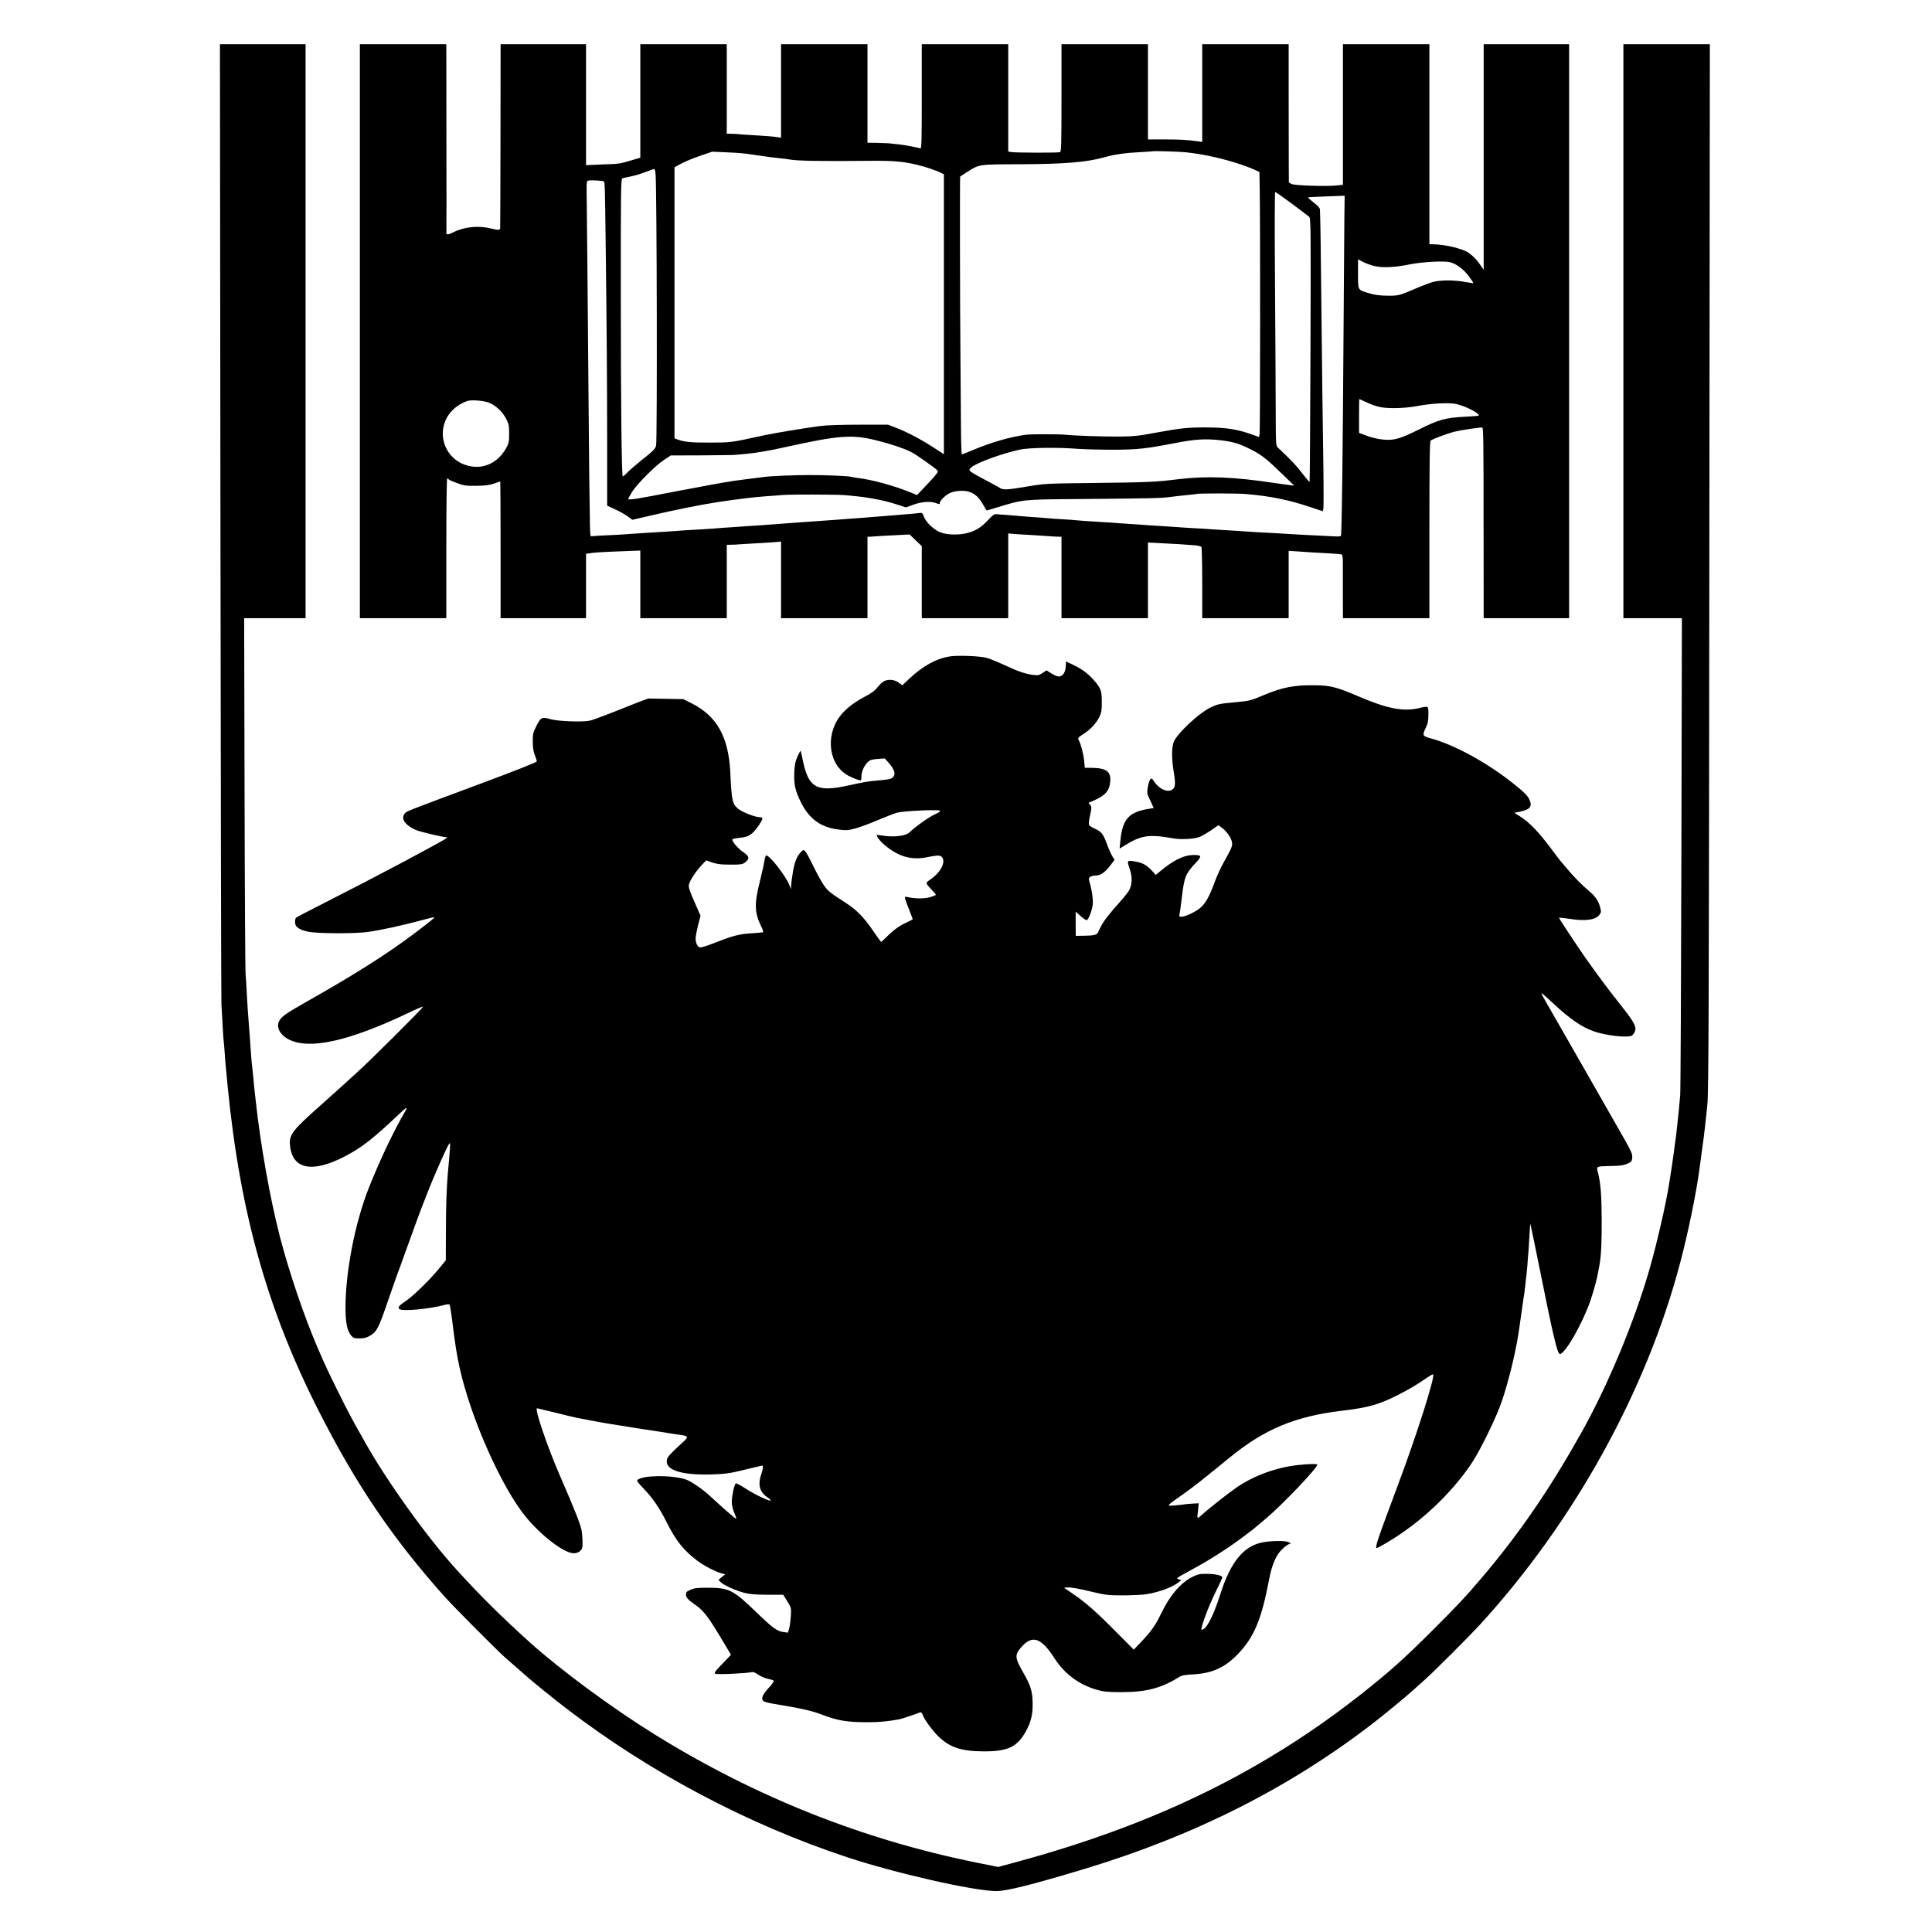
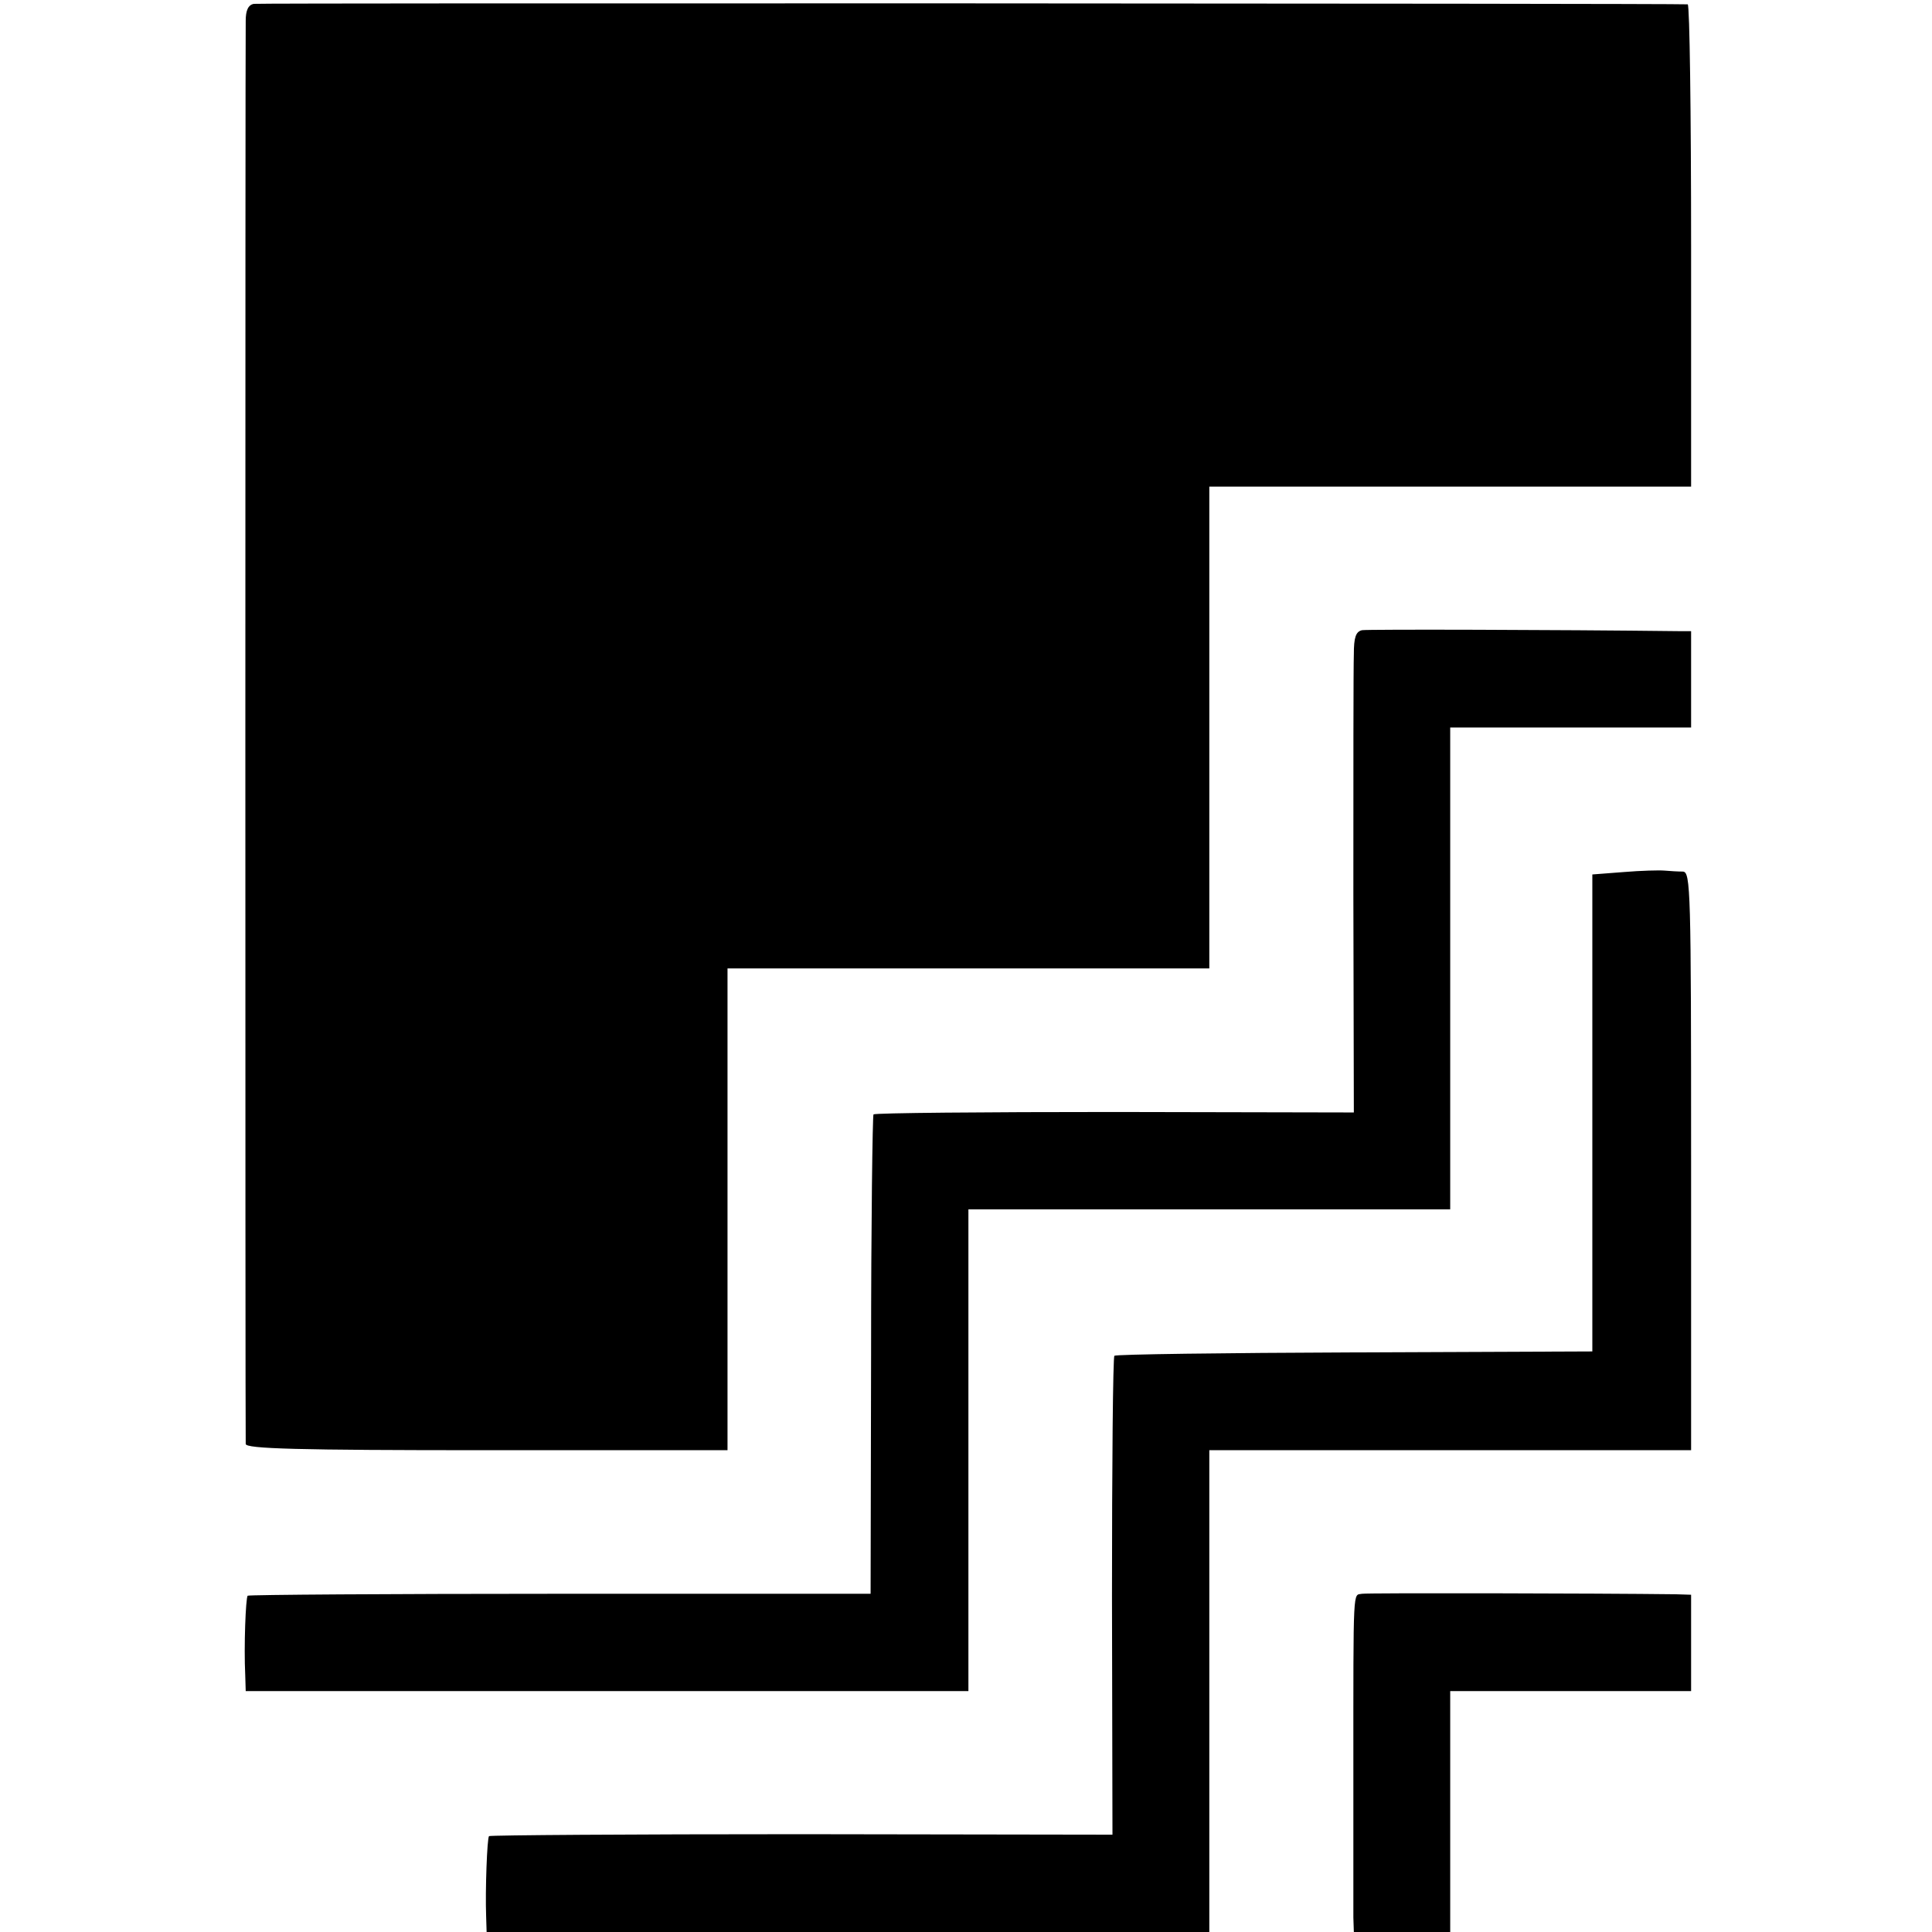
- <svg xmlns="http://www.w3.org/2000/svg" version="1.0" width="1922pt" height="1922pt" viewBox="0 0 1922 1922" preserveAspectRatio="xMidYMid meet">
-   <g transform="translate(0,1922) scale(0.1,-0.1)" fill="#000000" stroke="none">
-     <path d="M2193 14043 c3 -2606 7 -4776 10 -4823 3 -47 9 -141 12 -210 4 -69 8 -134 10 -145 2 -11 7 -63 10 -115 3 -52 8 -115 11 -140 2 -25 11 -115 19 -200 124 -1256 394 -2218 905 -3225 328 -645 639 -1124 1059 -1625 58 -69 110 -130 116 -136 5 -6 44 -49 85 -95 80 -90 499 -512 590 -594 31 -28 85 -75 120 -105 35 -30 75 -65 89 -78 49 -45 279 -232 406 -329 833 -638 1800 -1150 2792 -1479 482 -159 1250 -334 1482 -337 103 -1 362 64 891 224 1093 331 2041 811 2875 1458 101 78 332 269 380 314 11 10 62 55 112 100 89 78 443 432 549 547 943 1028 1667 2338 2002 3620 76 288 153 664 186 900 38 272 57 423 71 560 3 30 8 75 10 100 13 118 16 938 20 5568 l5 4982 -430 0 -430 0 0 -2855 0 -2855 291 0 291 0 -5 -2332 c-3 -1283 -8 -2369 -12 -2413 -5 -69 -22 -241 -40 -395 -3 -25 -12 -94 -21 -155 -8 -60 -18 -126 -20 -145 -3 -19 -9 -60 -14 -90 -5 -30 -12 -73 -15 -95 -26 -177 -123 -601 -195 -850 -153 -531 -418 -1166 -685 -1640 -315 -560 -611 -991 -979 -1425 -164 -193 -247 -282 -491 -525 -274 -274 -425 -410 -690 -620 -993 -787 -2076 -1316 -3458 -1690 l-177 -48 -213 43 c-1135 229 -2204 655 -3202 1274 -420 260 -931 637 -1236 910 -285 257 -493 462 -734 727 -289 316 -693 878 -914 1272 -12 20 -31 54 -42 75 -84 147 -135 244 -228 432 -103 208 -125 255 -198 425 -133 307 -285 752 -378 1110 -97 373 -194 920 -240 1345 -3 30 -8 71 -10 90 -2 19 -7 58 -9 85 -3 28 -8 79 -11 115 -4 36 -8 76 -10 90 -2 14 -6 70 -10 125 -4 55 -8 118 -10 140 -3 37 -10 130 -20 268 -3 33 -7 116 -11 185 -3 70 -8 145 -11 167 -3 22 -8 829 -10 1793 l-4 1752 305 0 306 0 0 2855 0 2855 -426 0 -426 0 5 -4737z" />
-     <path d="M3580 15925 l0 -2855 430 0 430 0 0 695 c0 428 4 695 9 695 6 0 12 -4 15 -9 3 -5 41 -22 83 -37 70 -26 89 -28 193 -27 87 1 129 7 174 22 33 12 61 21 63 21 1 0 3 -306 3 -680 l0 -680 425 0 425 0 0 320 0 320 23 4 c35 8 138 15 335 22 l182 7 0 -337 0 -336 430 0 430 0 0 365 0 365 48 1 c26 0 61 2 77 4 17 1 84 5 151 9 66 3 153 9 192 12 l72 6 0 -381 0 -381 430 0 430 0 0 405 0 405 33 1 c17 1 43 3 57 4 14 2 93 6 177 10 l152 8 60 -58 61 -58 0 -359 0 -358 430 0 430 0 0 421 0 422 88 -7 c48 -3 137 -9 197 -12 61 -4 121 -8 135 -9 14 -2 44 -3 68 -4 l42 -1 0 -405 0 -405 430 0 430 0 0 376 0 377 133 -7 c132 -6 235 -13 336 -21 30 -2 58 -10 63 -17 4 -7 8 -169 8 -360 l0 -348 430 0 430 0 0 335 0 335 78 -5 c42 -3 109 -7 147 -10 39 -2 120 -7 180 -10 61 -4 115 -8 122 -10 7 -2 12 -30 12 -77 0 -40 0 -182 0 -315 l1 -243 430 0 430 0 0 879 c0 691 3 881 13 888 20 16 166 71 236 88 65 17 273 47 278 41 10 -10 12 -160 12 -988 l1 -908 425 0 425 0 0 2855 0 2855 -425 0 -425 0 0 -1122 0 -1123 -34 50 c-42 63 -104 120 -153 140 -87 37 -218 63 -320 65 l-33 0 0 995 0 995 -430 0 -430 0 0 -699 0 -699 -62 -7 c-107 -11 -419 -1 -450 15 l-26 15 -1 165 c0 91 -1 400 -1 688 l0 522 -430 0 -430 0 0 -486 0 -486 -42 6 c-112 15 -176 19 -330 19 l-168 0 0 473 0 474 -430 0 -430 0 0 -534 c0 -461 -2 -535 -15 -540 -18 -7 -438 -6 -482 1 l-33 5 0 534 0 534 -430 0 -430 0 0 -521 c0 -451 -2 -520 -14 -516 -29 11 -162 36 -226 42 -36 4 -78 8 -95 10 -16 1 -69 3 -117 4 l-88 1 0 490 0 490 -430 0 -430 0 0 -465 0 -465 -32 5 c-51 8 -123 13 -258 21 -69 4 -132 8 -140 10 -8 1 -36 3 -62 3 l-48 1 0 445 0 445 -430 0 -430 0 0 -564 0 -565 -82 -24 c-125 -37 -122 -37 -295 -43 l-163 -7 0 602 0 601 -425 0 -425 0 -1 -910 c-1 -500 -2 -914 -3 -919 -3 -21 -18 -22 -83 -6 -133 34 -272 20 -386 -37 -58 -29 -72 -26 -66 13 1 8 1 429 0 937 l-1 922 -430 0 -430 0 0 -2855z m8218 1780 c108 -13 132 -17 227 -36 158 -31 342 -87 457 -138 l47 -22 3 -167 c6 -328 5 -2408 -1 -2439 l-6 -31 -40 15 c-167 62 -276 80 -489 81 -182 0 -253 -7 -506 -54 -172 -32 -215 -36 -365 -37 -158 -1 -444 9 -525 18 -59 7 -342 7 -395 0 -150 -20 -340 -74 -521 -150 -59 -25 -110 -45 -115 -45 -4 0 -8 118 -9 263 -1 144 -3 444 -5 667 -5 483 -7 1832 -3 1834 2 1 32 21 68 44 124 79 109 77 535 78 438 2 657 20 834 70 94 27 212 44 346 50 72 4 131 8 133 9 5 5 283 -4 330 -10z m-4403 -11 c22 -2 72 -9 110 -15 158 -23 190 -27 260 -34 33 -3 69 -8 80 -10 80 -16 305 -20 810 -15 252 3 359 -8 530 -56 50 -14 116 -37 148 -51 l57 -26 0 -1393 0 -1393 -107 70 c-124 80 -265 154 -373 195 l-75 29 -285 0 c-179 0 -324 -5 -390 -13 -152 -20 -450 -69 -560 -93 -347 -75 -323 -71 -535 -72 -189 -1 -258 6 -328 32 l-27 11 0 1348 0 1348 68 37 c38 20 122 55 188 77 l119 41 135 -6 c74 -3 153 -8 175 -11z m-873 -211 c13 -170 17 -2652 5 -2696 -9 -34 -29 -53 -157 -155 -52 -42 -112 -94 -132 -116 -21 -22 -40 -37 -43 -34 -11 11 -19 764 -19 1783 -1 1024 1 1172 14 1180 5 3 41 11 82 19 41 8 107 28 148 44 41 16 80 30 87 31 7 1 13 -21 15 -56z m-514 -68 c9 -9 10 -39 17 -585 12 -972 14 -1356 15 -1998 l0 -642 77 -36 c43 -19 99 -51 126 -70 l48 -35 177 41 c249 58 487 106 672 135 84 13 244 35 295 40 33 3 74 8 90 10 17 2 71 6 120 10 50 3 115 8 145 11 79 6 511 5 600 -1 211 -15 388 -46 534 -94 l89 -29 65 24 c86 33 174 40 230 20 39 -14 42 -14 42 2 0 22 53 74 98 96 44 23 131 30 184 16 61 -17 102 -51 144 -123 20 -34 37 -63 38 -65 2 -1 47 12 102 29 259 80 259 80 774 84 784 7 852 8 950 21 52 7 129 15 170 19 41 4 83 9 93 11 24 7 419 7 497 -1 246 -22 416 -57 630 -128 l129 -43 6 26 c3 14 3 178 1 365 -7 457 -15 1056 -22 1780 -5 509 -8 697 -13 832 -1 14 -22 38 -62 68 -33 26 -59 49 -56 51 2 2 84 7 183 10 l181 7 -3 -229 c-1 -126 -5 -625 -8 -1109 -8 -1247 -17 -1967 -25 -2042 -1 -10 -22 -12 -83 -8 -46 2 -137 7 -203 10 -115 6 -174 9 -350 20 -44 2 -129 7 -190 10 -60 4 -130 8 -155 10 -25 2 -94 7 -155 10 -60 3 -132 8 -160 10 -27 3 -99 7 -160 10 -60 3 -130 8 -155 10 -25 2 -92 6 -150 10 -58 3 -130 8 -160 10 -30 3 -93 7 -140 10 -47 3 -114 7 -150 10 -65 5 -121 9 -300 20 -52 3 -111 8 -130 10 -19 2 -82 7 -140 10 -58 3 -121 8 -140 10 -19 2 -78 7 -130 10 -52 3 -111 8 -130 10 -19 2 -78 7 -130 11 -52 3 -106 8 -119 9 -19 2 -37 -11 -75 -52 -67 -73 -118 -107 -196 -131 -88 -28 -225 -25 -292 5 -64 29 -133 95 -155 149 -17 43 -19 45 -53 40 -19 -3 -71 -8 -115 -11 -44 -3 -98 -8 -120 -10 -22 -2 -76 -7 -120 -10 -44 -3 -102 -8 -130 -10 -27 -3 -84 -7 -125 -10 -41 -3 -131 -9 -200 -15 -69 -5 -163 -12 -210 -15 -47 -3 -110 -8 -140 -10 -30 -2 -93 -7 -140 -10 -47 -3 -105 -8 -130 -10 -25 -2 -92 -7 -150 -11 -58 -3 -121 -7 -140 -9 -19 -2 -82 -6 -140 -10 -58 -3 -121 -8 -140 -10 -19 -2 -84 -7 -145 -10 -190 -11 -208 -12 -295 -19 -83 -6 -118 -8 -330 -21 -58 -3 -123 -8 -145 -10 -22 -2 -105 -7 -185 -10 -80 -4 -151 -8 -157 -10 -10 -3 -13 24 -14 113 -1 64 -3 185 -4 267 -2 83 -6 472 -9 865 -9 1141 -18 2056 -20 2177 -1 105 0 112 19 117 26 5 145 -1 153 -9z m6842 -220 c85 -63 163 -122 173 -131 17 -14 18 -71 14 -1325 -3 -720 -6 -1312 -9 -1314 -2 -2 -34 36 -72 85 -58 77 -110 132 -242 256 -22 21 -22 21 -23 390 0 203 -4 771 -7 1262 -4 515 -3 892 2 892 5 0 79 -52 164 -115z m820 -621 c79 -20 205 -15 355 16 125 25 344 37 402 21 63 -17 133 -69 186 -140 26 -35 46 -65 44 -67 -2 -2 -39 3 -82 11 -101 20 -244 20 -316 1 -30 -8 -107 -37 -170 -64 -156 -68 -177 -74 -268 -74 -91 0 -146 7 -216 29 -98 31 -95 25 -95 189 l0 144 48 -25 c26 -13 76 -32 112 -41z m-94 -1348 c113 -53 168 -66 292 -66 77 0 157 7 228 20 146 28 324 37 395 20 97 -23 236 -96 218 -115 -2 -2 -58 -7 -124 -10 -208 -11 -269 -28 -466 -126 -206 -103 -265 -117 -399 -97 -36 6 -95 22 -132 36 l-68 26 0 168 c0 92 1 168 3 168 2 0 25 -11 53 -24z m-8706 -14 c66 -29 132 -92 165 -158 27 -52 30 -69 30 -149 0 -80 -3 -96 -29 -142 -80 -145 -222 -213 -372 -178 -257 60 -346 370 -160 557 39 38 94 72 146 89 42 14 171 3 220 -19z m3860 -376 c143 -36 255 -74 331 -111 47 -22 247 -163 267 -188 9 -10 -13 -39 -97 -128 l-108 -114 -54 22 c-173 71 -394 132 -542 149 -29 4 -55 8 -58 10 -14 8 -244 18 -404 18 -161 0 -388 -9 -465 -19 -122 -15 -298 -38 -315 -41 -11 -2 -49 -9 -85 -14 -36 -6 -99 -17 -140 -25 -41 -8 -124 -23 -185 -35 -60 -11 -121 -22 -135 -25 -413 -81 -490 -93 -490 -77 0 4 19 37 41 73 53 81 234 262 318 316 l64 42 306 1 c168 1 320 3 336 5 17 2 62 6 100 9 102 9 237 32 393 67 542 120 673 130 922 65z m3415 4 c118 -14 181 -32 290 -87 113 -56 159 -92 315 -243 l125 -121 -45 5 c-25 3 -90 12 -145 20 -414 63 -681 73 -970 38 -215 -27 -296 -31 -860 -37 -451 -5 -463 -6 -636 -35 -207 -35 -242 -36 -277 -11 -15 10 -82 46 -149 81 -67 35 -130 71 -139 81 -15 16 -14 19 11 41 52 45 304 137 480 175 94 20 376 24 575 8 69 -5 229 -9 355 -9 249 1 323 10 625 68 189 37 292 43 445 26z" />
-     <path d="M9443 12689 c-130 -22 -260 -93 -393 -217 l-74 -70 -34 26 c-41 32 -107 38 -150 14 -17 -9 -45 -37 -64 -61 -23 -31 -57 -56 -116 -87 -101 -53 -173 -106 -229 -167 -172 -187 -153 -492 38 -613 46 -28 136 -64 143 -56 4 3 6 21 6 41 0 45 29 109 64 141 22 20 41 26 98 30 l70 5 33 -37 c63 -70 80 -122 47 -151 -20 -18 -44 -23 -157 -32 -90 -8 -121 -13 -290 -50 -322 -70 -398 -22 -456 288 -6 31 -13 57 -15 57 -3 0 -17 -26 -31 -57 -21 -46 -27 -78 -31 -154 -5 -121 7 -180 63 -295 81 -167 199 -255 373 -276 77 -10 96 -9 167 9 44 12 144 48 222 82 78 33 168 68 200 77 63 16 388 32 420 20 14 -6 2 -15 -52 -40 -58 -27 -186 -118 -245 -175 -41 -40 -165 -53 -288 -31 -36 6 -42 5 -38 -7 20 -51 129 -142 221 -184 80 -36 172 -47 260 -30 130 26 152 26 170 -2 32 -49 -20 -147 -112 -211 -60 -42 -61 -36 9 -111 21 -22 38 -43 38 -47 0 -4 -26 -14 -57 -23 -57 -17 -149 -16 -226 1 -27 6 -28 5 -21 -22 4 -15 22 -65 41 -111 18 -45 33 -85 33 -87 0 -3 -25 -16 -55 -30 -74 -33 -130 -73 -198 -140 -31 -31 -59 -56 -61 -56 -3 0 -38 48 -78 107 -88 131 -168 213 -268 277 -160 103 -182 120 -221 175 -22 31 -65 108 -96 171 -81 165 -100 195 -119 179 -49 -40 -78 -104 -95 -208 -10 -58 -18 -122 -19 -141 l-1 -35 -16 40 c-38 94 -195 295 -230 295 -6 0 -14 -24 -18 -52 -4 -29 -25 -123 -46 -208 -56 -219 -53 -311 12 -443 21 -41 25 -59 17 -62 -7 -2 -58 -6 -114 -10 -116 -6 -186 -24 -365 -95 -73 -29 -138 -49 -148 -45 -23 7 -41 46 -41 89 0 18 11 77 24 130 l25 96 -60 137 c-47 106 -60 145 -56 170 7 39 64 128 126 195 l46 49 56 -20 c36 -13 85 -21 135 -22 157 -2 171 0 202 26 41 34 36 57 -23 97 -54 36 -121 116 -108 129 4 4 32 10 61 13 70 7 91 13 131 43 37 28 114 140 105 154 -3 5 -14 9 -24 9 -47 0 -178 51 -218 85 -57 50 -63 75 -77 365 -18 351 -134 557 -384 683 l-84 42 -174 3 -173 3 -93 -34 c-50 -19 -171 -67 -268 -106 -97 -38 -196 -75 -220 -80 -67 -16 -312 -7 -387 13 -94 26 -101 22 -144 -63 -35 -68 -38 -81 -38 -157 0 -60 6 -98 20 -134 11 -28 20 -57 20 -64 0 -9 -201 -89 -567 -225 -751 -280 -725 -270 -745 -293 -44 -50 -2 -115 107 -164 38 -18 277 -74 313 -74 10 0 -28 -24 -103 -65 -38 -21 -95 -51 -125 -68 -178 -96 -197 -107 -595 -315 -121 -63 -322 -166 -448 -230 -125 -63 -230 -118 -233 -123 -11 -19 -13 -51 -2 -74 15 -34 81 -61 168 -70 130 -13 436 -12 543 3 124 16 367 69 537 116 69 19 127 33 129 30 5 -5 -24 -29 -198 -161 -262 -198 -591 -407 -1067 -676 -199 -113 -248 -146 -273 -188 -38 -62 0 -141 89 -188 204 -108 600 -20 1194 263 76 37 141 64 144 61 7 -6 -525 -536 -663 -660 -60 -54 -130 -118 -155 -141 -25 -23 -115 -103 -200 -179 -282 -251 -316 -294 -305 -401 23 -235 218 -276 538 -112 169 87 281 173 540 418 84 80 98 86 65 29 -114 -195 -247 -476 -358 -754 -139 -349 -235 -847 -233 -1206 1 -141 18 -221 57 -266 22 -25 31 -28 84 -28 48 1 69 6 108 30 63 38 83 78 174 345 39 113 77 221 84 240 8 19 49 132 91 250 117 325 128 355 211 568 76 196 206 488 225 507 11 11 10 -20 -16 -300 -12 -138 -19 -327 -19 -581 l-1 -281 -64 -79 c-88 -109 -254 -271 -326 -321 -74 -50 -87 -64 -75 -83 18 -29 294 -5 460 40 19 5 38 6 42 2 4 -4 17 -82 28 -172 26 -213 45 -333 71 -450 112 -510 422 -1206 668 -1500 154 -184 371 -348 464 -352 45 -2 83 23 90 59 5 27 1 129 -7 168 -14 69 -67 202 -218 550 -125 288 -253 665 -225 665 3 0 86 -20 184 -44 98 -25 192 -47 208 -50 17 -3 75 -14 130 -25 90 -17 139 -26 200 -36 66 -11 286 -46 315 -50 19 -3 94 -14 165 -25 160 -26 169 -27 226 -35 76 -11 80 -20 29 -66 -132 -121 -159 -150 -165 -180 -23 -102 140 -156 445 -147 138 5 173 9 325 46 94 23 173 42 178 42 11 0 8 -34 -7 -77 -39 -110 -22 -183 56 -237 118 -84 -88 1 -228 94 -43 28 -81 47 -85 43 -15 -15 -39 -128 -39 -183 1 -35 9 -75 25 -110 13 -30 22 -57 19 -59 -4 -4 -107 84 -268 233 -74 68 -186 143 -237 159 -145 45 -419 42 -477 -5 -10 -9 4 -28 61 -87 89 -92 157 -191 227 -331 93 -186 170 -283 305 -385 70 -53 188 -114 250 -129 l30 -8 -34 -27 -34 -28 23 -23 c30 -30 148 -83 235 -106 53 -14 108 -18 229 -19 l158 0 40 -65 c40 -65 40 -65 35 -150 -3 -47 -10 -102 -17 -124 l-12 -38 -44 6 c-64 8 -108 41 -274 201 -225 218 -268 240 -480 240 -102 0 -133 -4 -168 -19 -23 -10 -42 -22 -43 -25 0 -3 -2 -14 -4 -23 -5 -25 20 -54 84 -98 85 -57 130 -114 253 -318 l110 -184 -54 -57 c-112 -115 -119 -125 -100 -132 25 -10 321 5 364 17 10 3 36 -8 60 -25 24 -17 65 -35 92 -41 27 -6 53 -13 58 -16 11 -7 -3 -31 -52 -84 -47 -51 -63 -84 -55 -111 6 -19 44 -29 205 -55 183 -30 296 -56 385 -91 159 -61 255 -77 465 -76 107 0 192 8 306 29 23 4 170 53 205 68 12 5 20 -2 29 -26 20 -51 99 -158 158 -215 113 -108 227 -145 447 -146 240 -1 333 43 420 198 50 90 69 165 68 275 -1 122 -18 179 -93 310 -87 152 -88 178 -14 260 106 117 193 86 323 -115 102 -159 247 -266 428 -317 64 -18 105 -21 233 -22 253 0 400 38 585 153 22 14 57 20 135 24 185 10 308 64 435 192 167 168 244 349 319 745 31 164 73 258 143 319 25 23 53 41 62 41 13 1 13 3 -3 15 -23 17 -130 20 -237 6 -208 -27 -344 -186 -453 -533 -53 -166 -114 -297 -154 -328 -14 -12 -28 -17 -30 -11 -7 22 72 234 138 367 39 78 70 146 70 152 0 19 -72 35 -155 35 -68 1 -88 -4 -138 -28 -123 -61 -228 -184 -320 -375 -52 -109 -96 -170 -196 -276 l-72 -75 -192 193 c-195 196 -289 278 -426 371 l-76 52 42 3 c25 2 112 -14 212 -38 165 -39 176 -41 336 -41 91 1 194 5 228 11 129 21 260 69 325 121 26 20 26 20 4 26 -12 3 -22 9 -22 13 0 4 57 37 128 75 174 93 353 206 501 315 69 51 130 98 137 104 6 6 55 47 108 91 171 142 534 523 520 546 -4 8 -96 5 -194 -6 -215 -24 -434 -104 -606 -221 -79 -54 -291 -221 -344 -271 -19 -18 -39 -33 -43 -33 -5 0 -6 17 -3 38 3 20 7 53 8 72 l3 35 -57 -3 c-32 -2 -67 -5 -79 -7 -12 -3 -56 -7 -98 -11 -92 -8 -92 -8 59 97 58 40 169 124 248 188 78 64 189 153 245 199 339 275 643 402 1102 457 268 32 370 61 555 154 119 60 200 108 295 175 31 21 58 36 62 33 21 -22 -160 -593 -347 -1092 -217 -581 -235 -635 -212 -635 4 0 51 25 103 56 324 191 635 483 837 784 90 134 253 470 305 627 65 194 129 455 162 658 6 43 44 301 50 350 3 22 8 51 10 65 2 14 7 54 11 90 3 36 7 72 9 80 1 8 6 56 10 105 3 50 8 108 10 130 2 22 7 94 10 160 4 66 8 121 9 122 1 1 39 -183 85 -410 141 -703 184 -887 209 -887 51 0 221 295 301 523 29 83 68 221 77 277 3 14 9 50 15 80 18 101 24 223 23 465 -1 236 -11 362 -38 463 -15 60 -17 59 114 62 108 1 146 7 190 28 30 15 35 22 38 57 2 34 -9 60 -71 170 -55 98 -604 1058 -814 1424 -14 24 -21 42 -15 40 5 -2 58 -49 117 -104 160 -150 284 -235 404 -276 112 -39 311 -63 367 -45 22 7 44 45 44 74 -1 37 -42 103 -144 230 -120 150 -232 301 -355 475 -97 140 -261 388 -261 396 0 4 44 -1 98 -9 162 -27 271 -12 307 44 15 23 15 29 1 80 -17 56 -48 102 -101 146 -70 58 -162 150 -223 225 -37 44 -69 82 -72 85 -3 3 -51 66 -106 140 -113 149 -199 238 -289 296 l-60 38 55 11 c100 21 125 50 97 116 -18 42 -48 73 -162 164 -257 205 -578 382 -813 447 -93 26 -95 29 -57 110 20 42 25 69 25 131 0 88 5 85 -96 62 -154 -36 -314 -5 -594 115 -223 95 -284 111 -435 113 -213 3 -329 -20 -530 -105 -114 -48 -127 -51 -265 -64 -159 -14 -181 -19 -256 -57 -113 -57 -316 -248 -355 -332 -24 -51 -25 -173 -3 -300 21 -126 17 -166 -20 -184 -53 -25 -130 14 -181 93 -15 23 -20 25 -32 13 -7 -7 -18 -42 -24 -77 -10 -61 -9 -65 25 -136 l34 -73 -41 -6 c-208 -32 -270 -101 -292 -324 l-7 -73 44 27 c172 107 245 118 495 74 70 -12 183 -7 246 11 21 6 74 36 119 66 l80 55 35 -27 c47 -35 91 -99 99 -142 7 -37 -1 -56 -91 -217 -24 -44 -61 -125 -81 -180 -49 -135 -89 -208 -137 -251 -45 -42 -154 -94 -193 -94 -22 0 -25 3 -20 23 3 12 13 81 21 152 27 225 36 249 144 365 61 65 56 76 -34 74 -92 -3 -188 -50 -319 -158 l-49 -40 -26 30 c-67 74 -107 95 -208 108 -51 6 -52 3 -22 -87 24 -70 22 -142 -5 -198 -9 -19 -52 -74 -97 -124 -107 -119 -163 -192 -189 -246 -12 -24 -25 -51 -29 -59 -11 -21 -44 -28 -138 -29 l-81 -1 -1 120 0 121 51 -46 c27 -24 55 -42 60 -39 23 15 60 120 60 174 1 55 -14 146 -34 209 -9 29 -8 36 8 48 10 7 34 13 53 13 49 0 90 28 144 97 l45 59 -24 39 c-13 22 -36 74 -51 115 -36 101 -56 127 -119 155 -30 13 -57 31 -61 40 -3 9 0 42 7 73 21 96 22 109 4 126 -9 9 -15 18 -13 20 2 1 24 11 48 21 117 51 158 98 166 191 8 97 -38 132 -173 135 l-80 1 -7 72 c-7 69 -32 164 -55 206 -9 18 -4 24 45 56 73 46 129 106 161 170 21 44 25 66 25 145 1 107 -8 135 -59 199 -65 80 -131 132 -234 180 l-63 30 -3 -52 c-4 -61 -31 -98 -70 -98 -14 0 -47 14 -73 31 l-48 30 -39 -26 c-34 -22 -46 -25 -88 -20 -82 10 -153 34 -285 96 -70 32 -153 66 -185 75 -68 18 -291 27 -371 13z" />
+ <svg xmlns="http://www.w3.org/2000/svg" version="1.0" width="401pt" height="401pt" viewBox="0 0 401 401" preserveAspectRatio="xMidYMid meet">
+   <g transform="translate(0,401) scale(0.1,-0.1)" fill="#000000" stroke="none">
+     <path d="M527 4002 c-12 -2 -17 -14 -17 -35 -1 -41 -1 -2938 0 -2954 0 -10 107 -13 500 -13 l500 0 0 500 0 500 500 0 500 0 0 500 0 500 500 0 500 0 0 500 c0 275 -3 500 -7 501 -31 2 -2963 3 -2976 1z" />
+     <path d="M2827 2702 c-13 -3 -17 -15 -17 -50 -1 -26 -1 -250 -1 -499 l1 -452 -496 1 c-272 0 -498 -2 -501 -5 -2 -3 -5 -228 -5 -500 l-1 -495 -644 0 c-354 0 -646 -2 -649 -4 -4 -5 -8 -105 -5 -165 l1 -33 750 0 750 0 0 500 0 500 500 0 500 0 0 500 0 500 250 0 250 0 0 100 0 100 -27 0 c-253 3 -643 4 -656 2z" />
+     <path d="M3370 2200 l-65 -5 0 -495 0 -495 -494 -2 c-271 -1 -495 -4 -498 -7 -3 -2 -5 -227 -5 -499 l1 -495 -645 1 c-355 0 -646 -2 -649 -4 -4 -4 -8 -113 -6 -166 l1 -33 750 0 750 0 0 500 0 500 500 0 500 0 0 600 c0 564 -1 600 -17 601 -10 0 -27 1 -38 2 -11 1 -49 0 -85 -3z" />
+     <path d="M2827 702 c-19 -4 -18 24 -18 -367 0 -151 0 -288 0 -305 l1 -30 100 0 100 0 0 250 0 250 250 0 250 0 0 100 0 100 -32 1 c-163 2 -638 3 -651 1z" />
  </g>
</svg>
